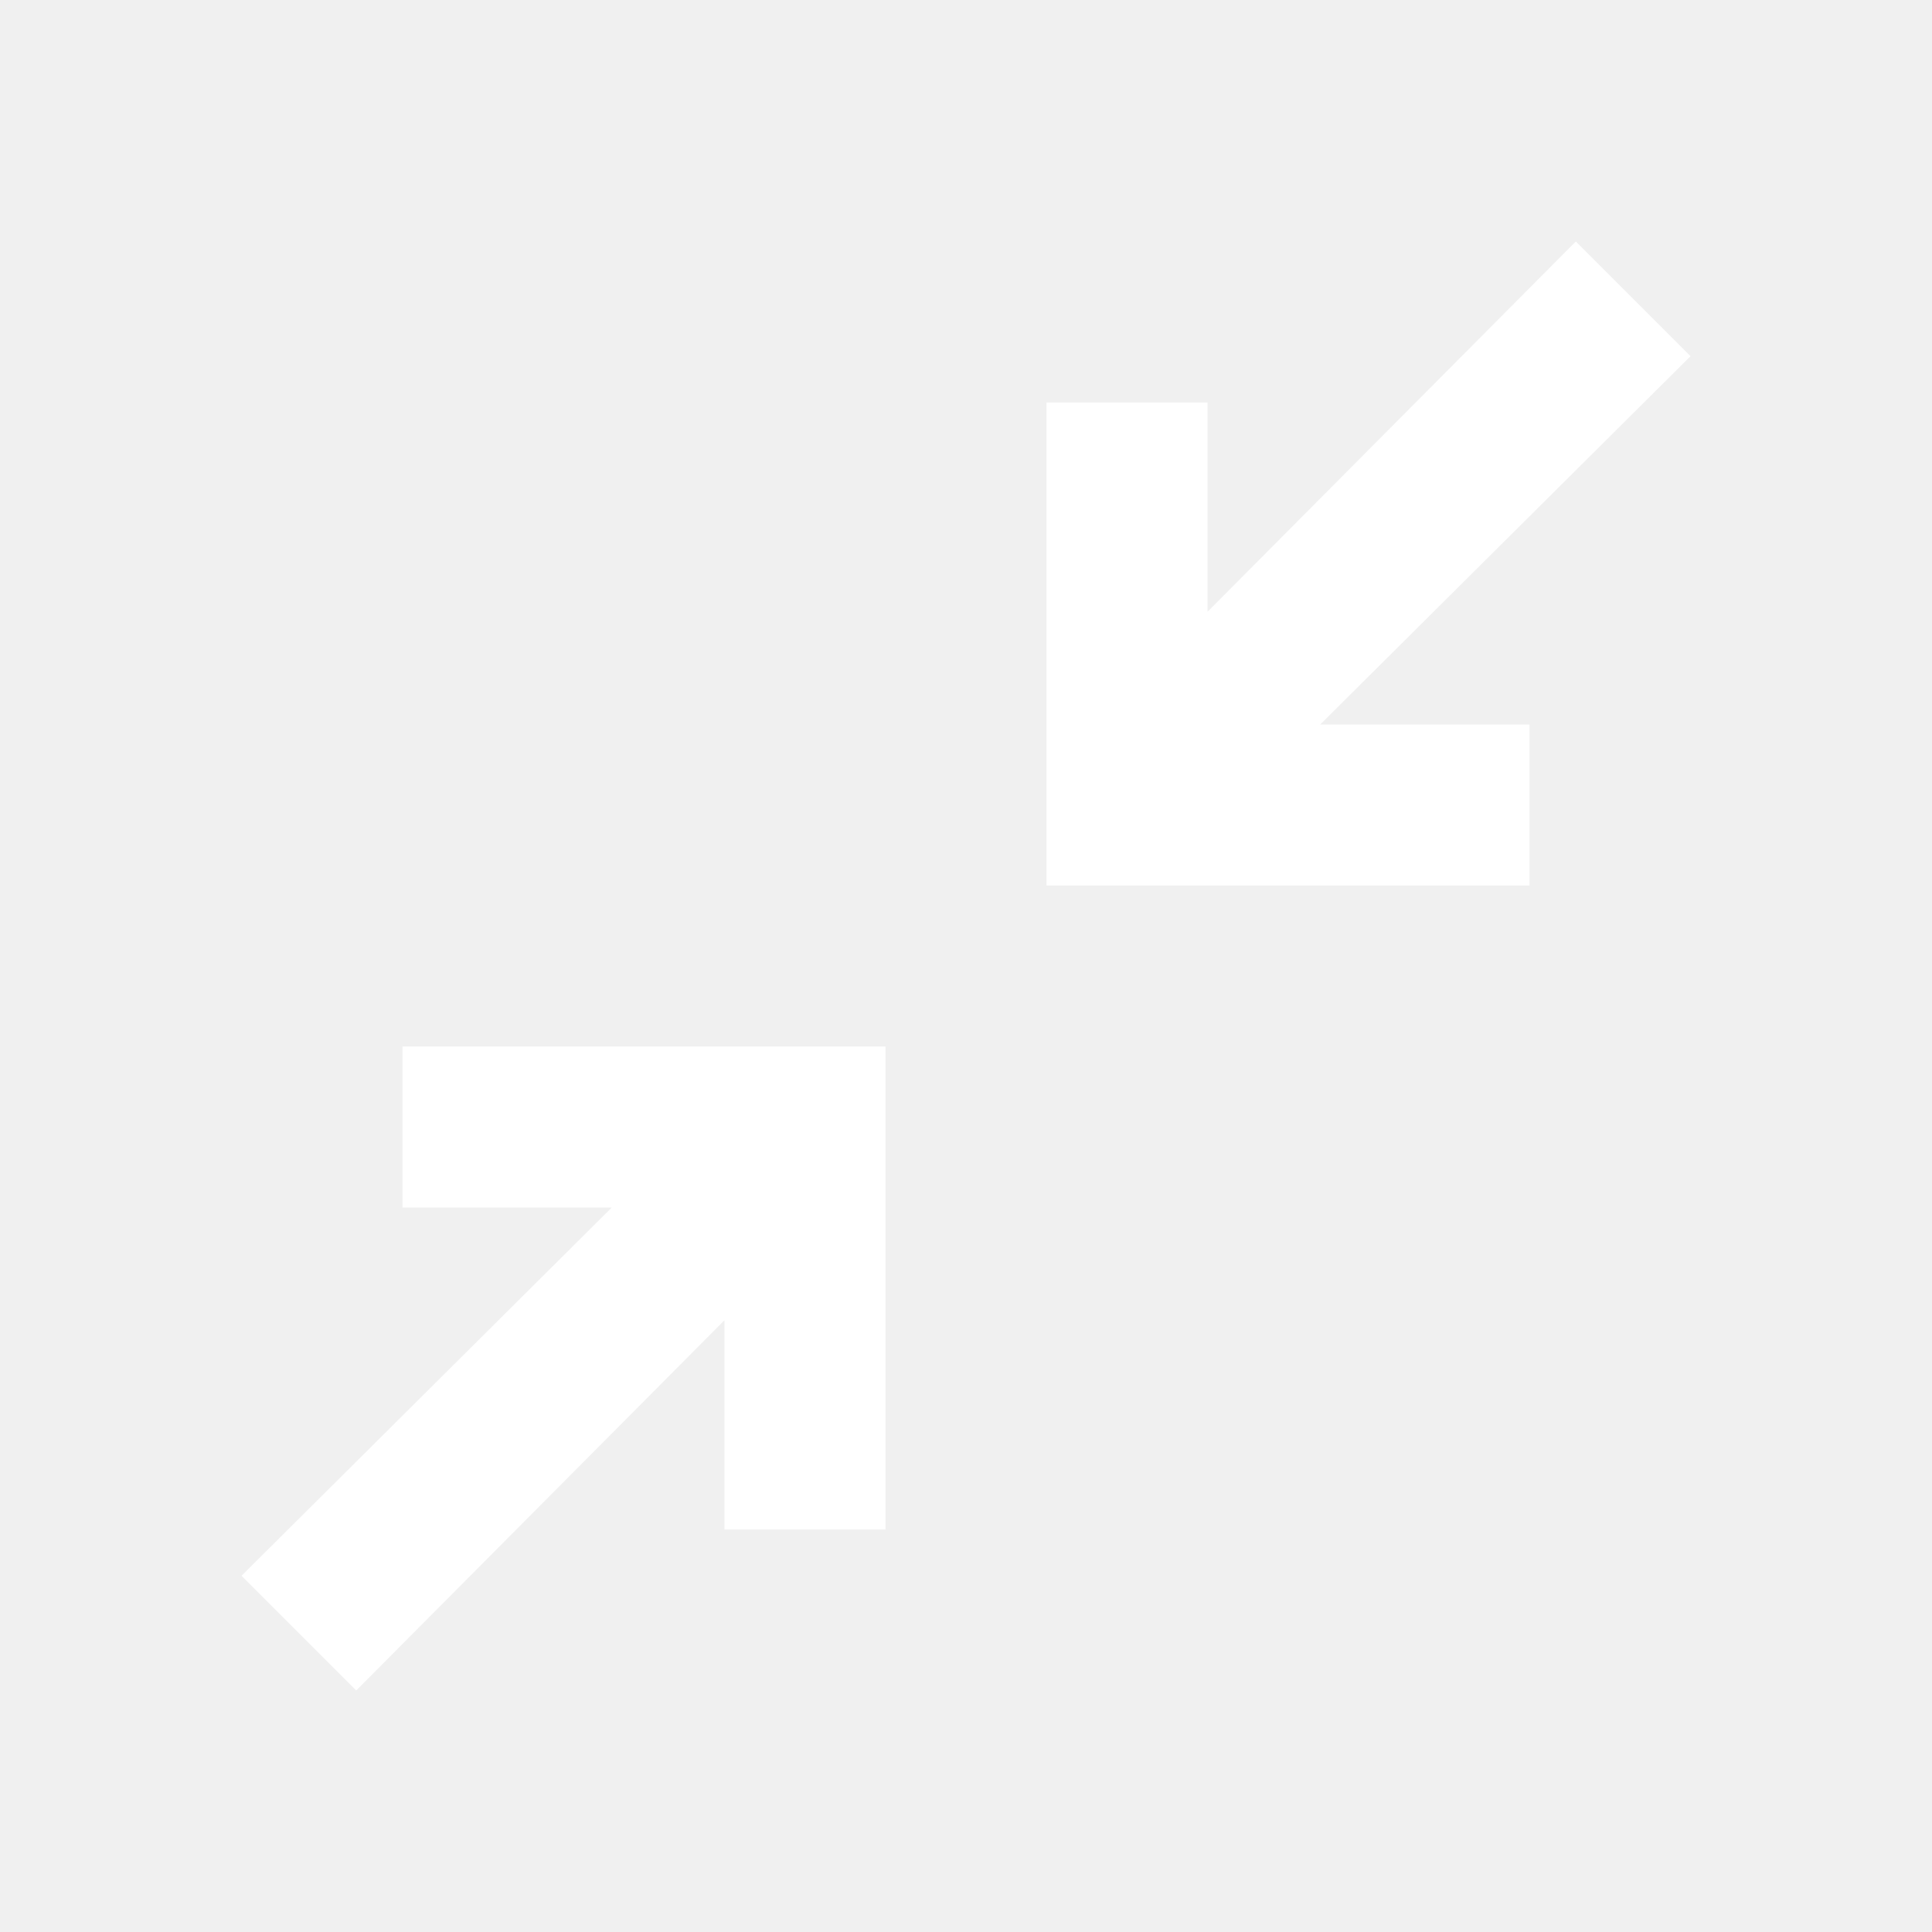
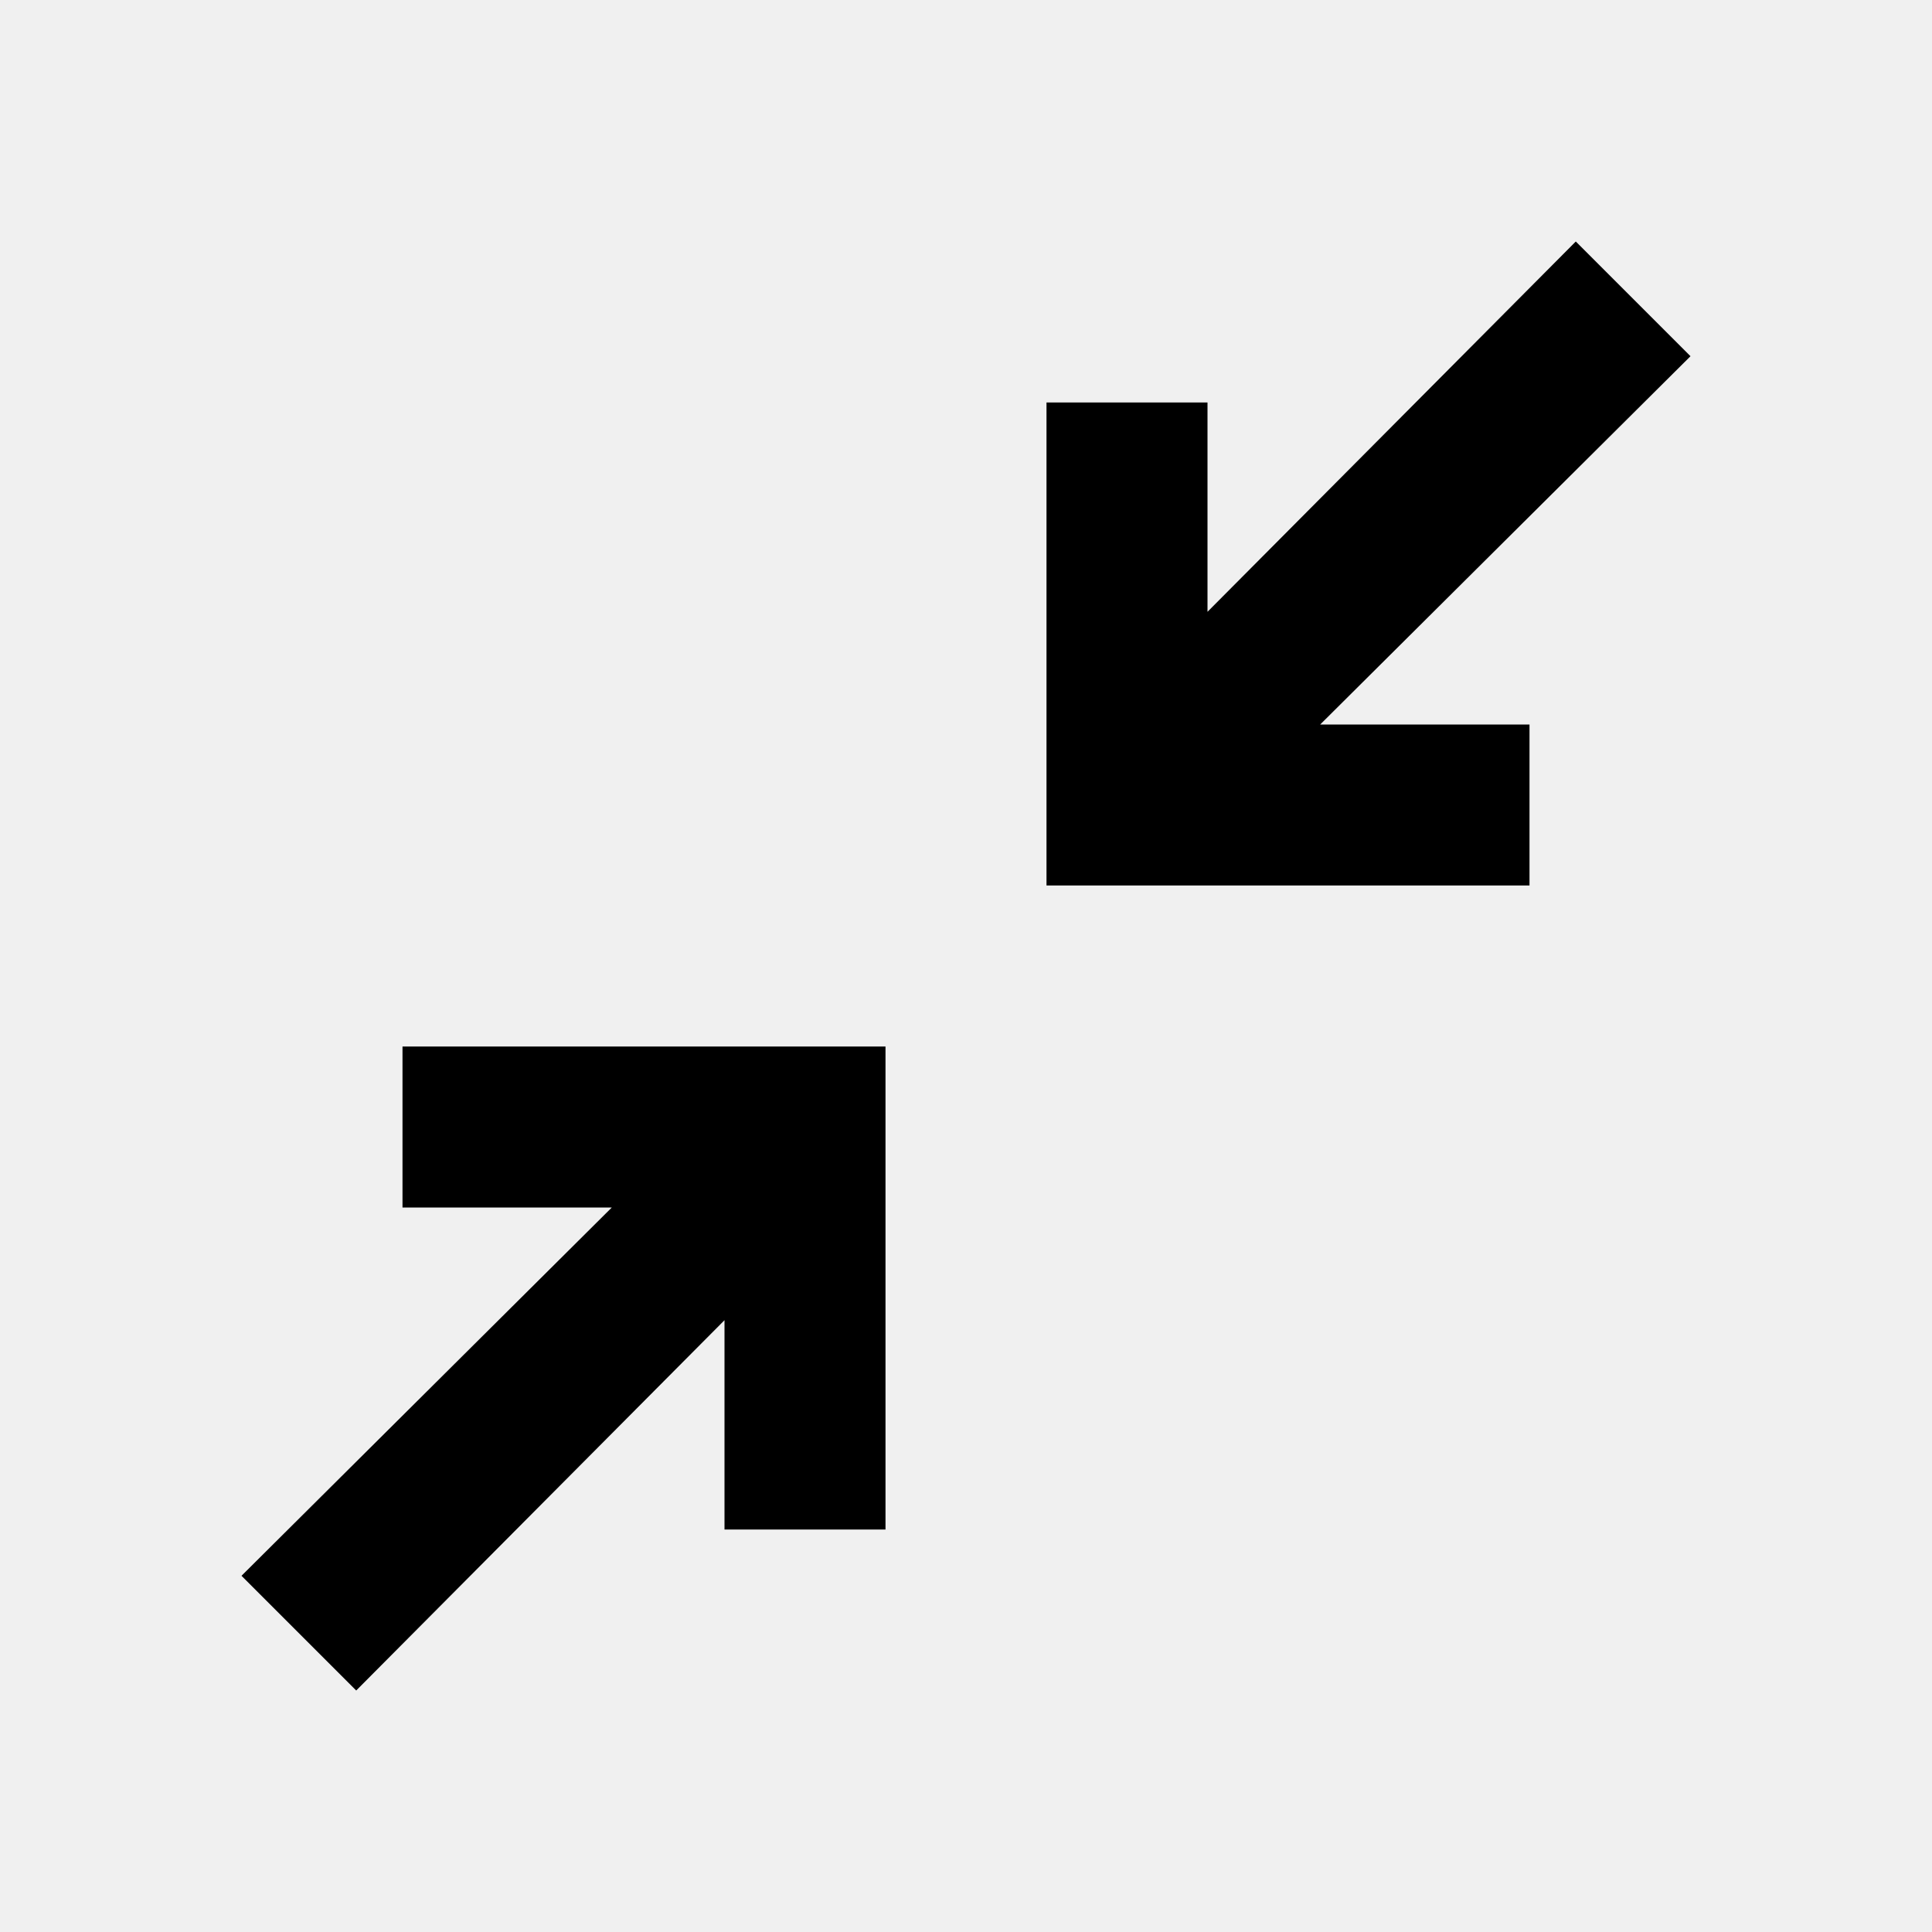
- <svg xmlns="http://www.w3.org/2000/svg" fill="#ffffff" height="24" viewBox="0 -960 960 960" width="24">
+ <svg xmlns="http://www.w3.org/2000/svg" height="24" viewBox="0 -960 960 960" width="24">
  <path d="m177-120-57-57 184-183H200v-80h240v240h-80v-104L177-120Zm343-400v-240h80v104l183-184 57 57-184 183h104v80H520Z" />
</svg>
